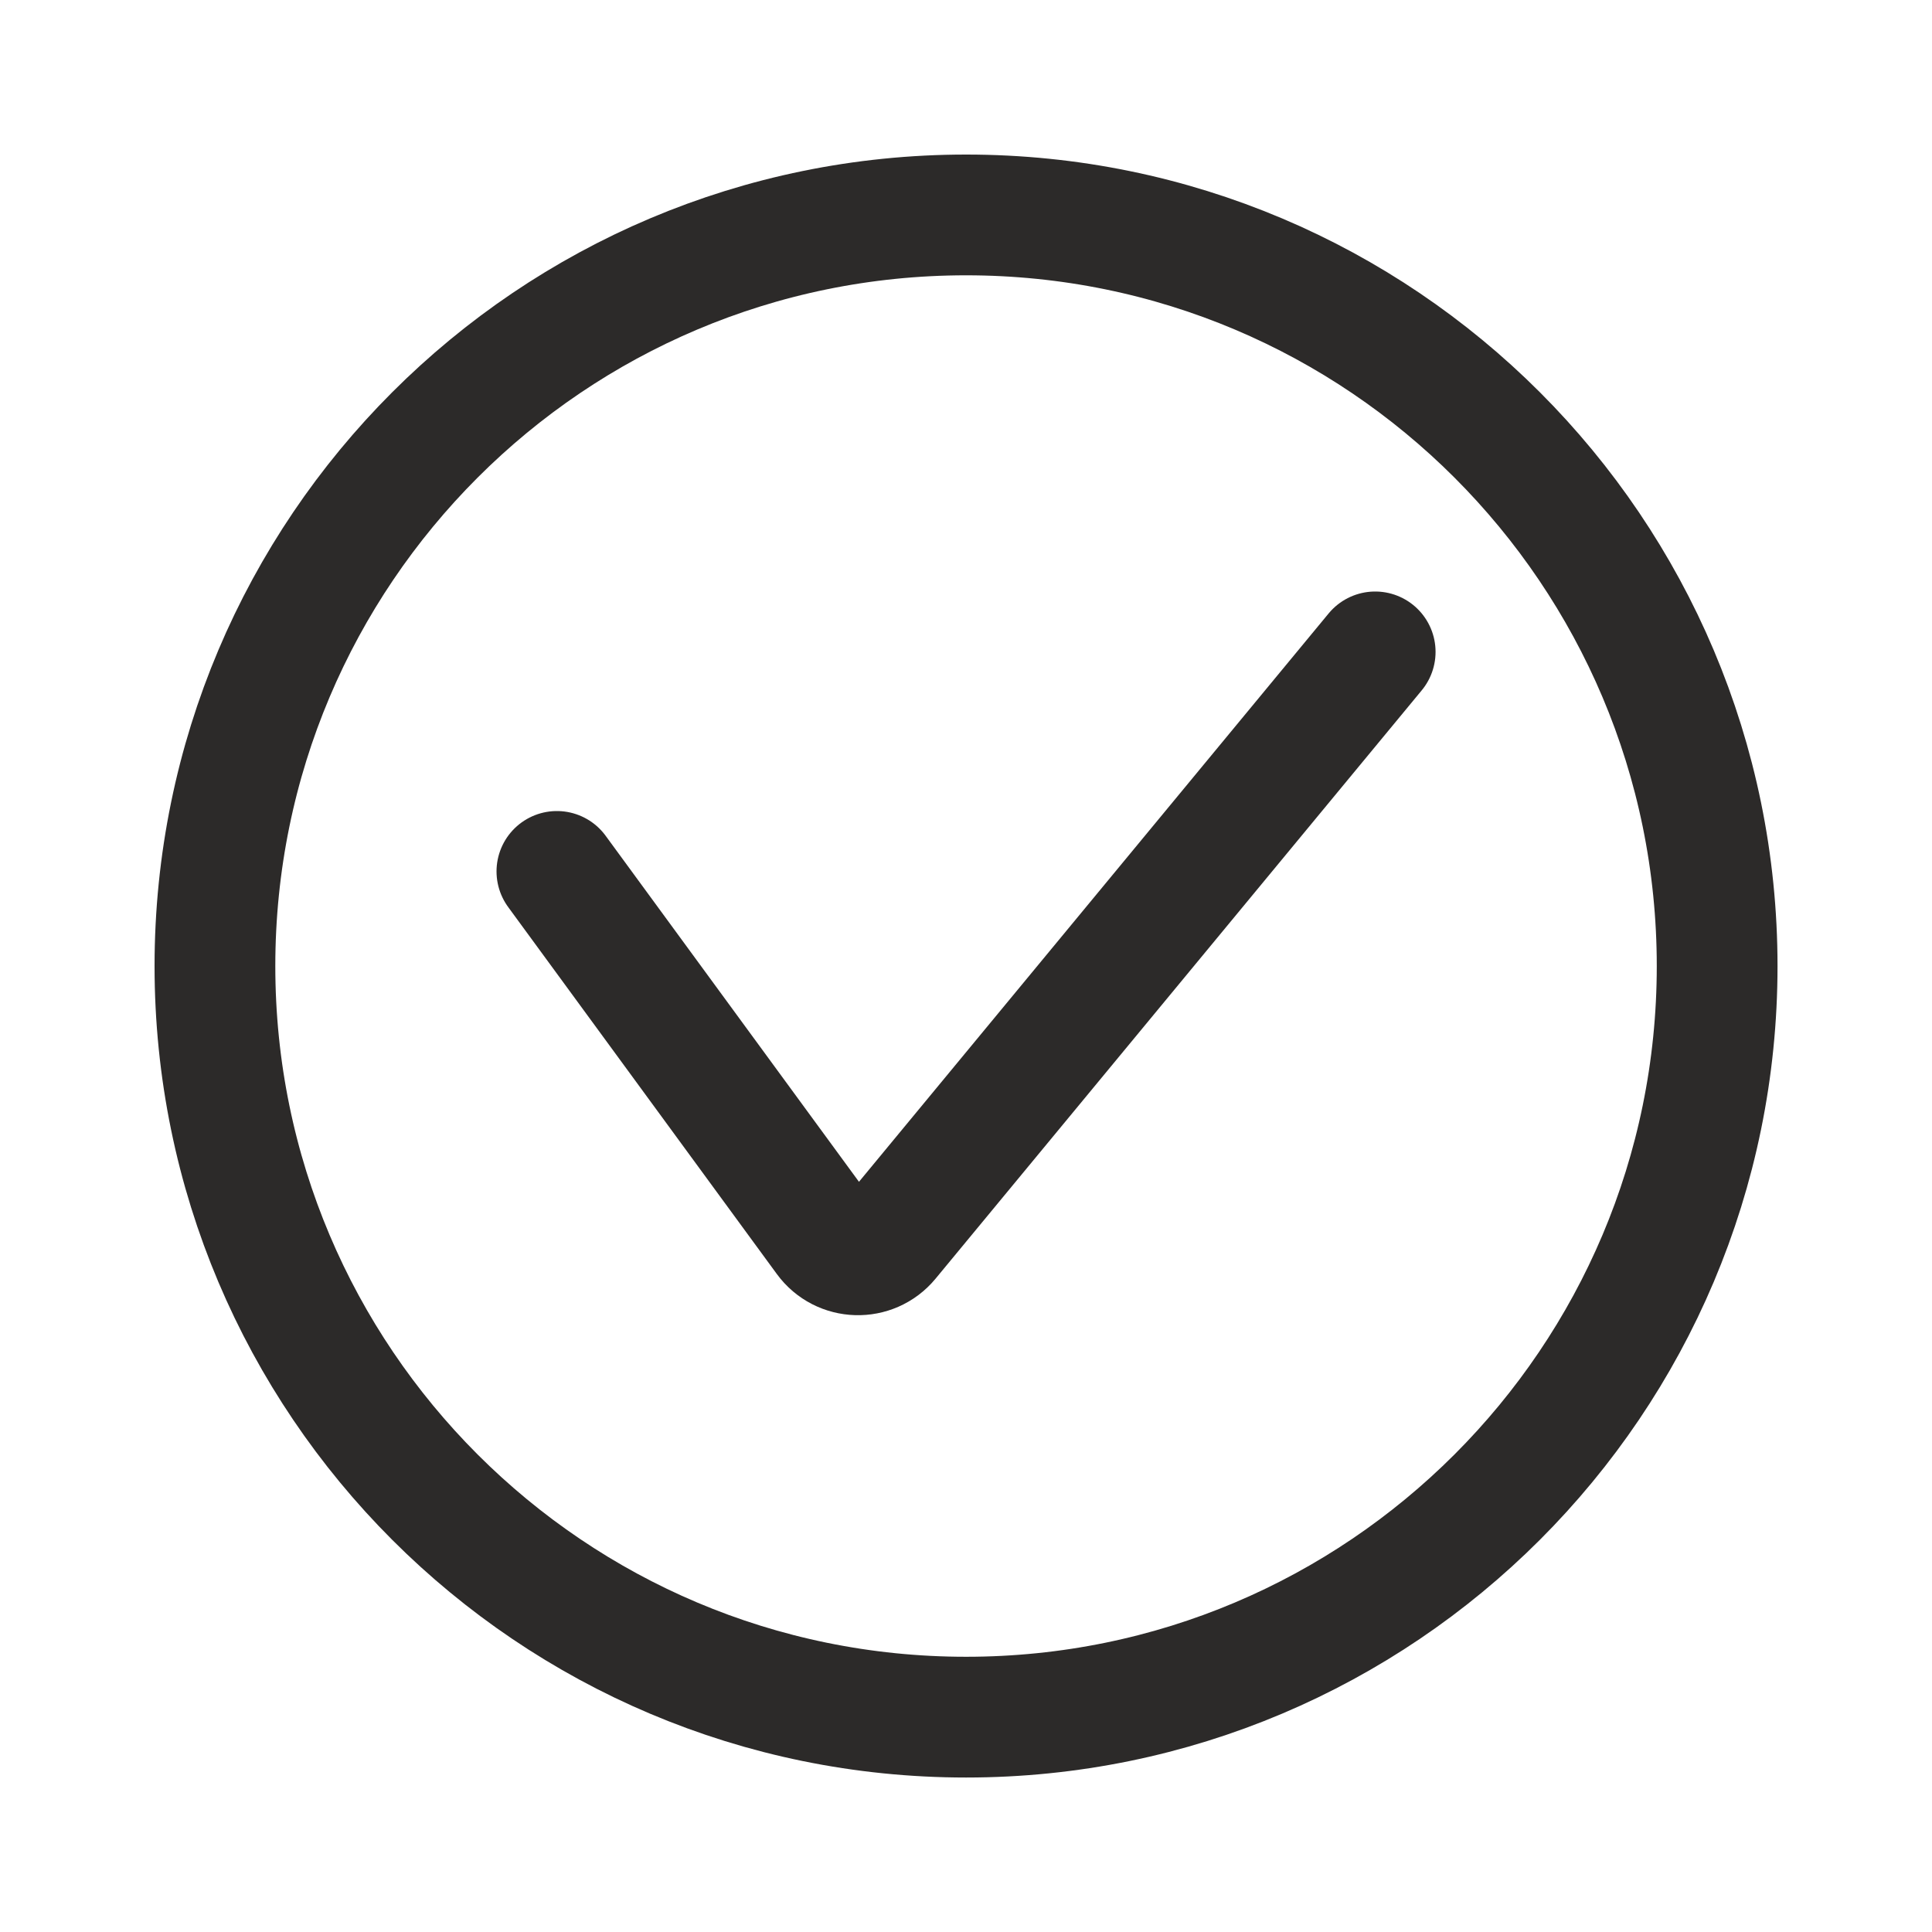
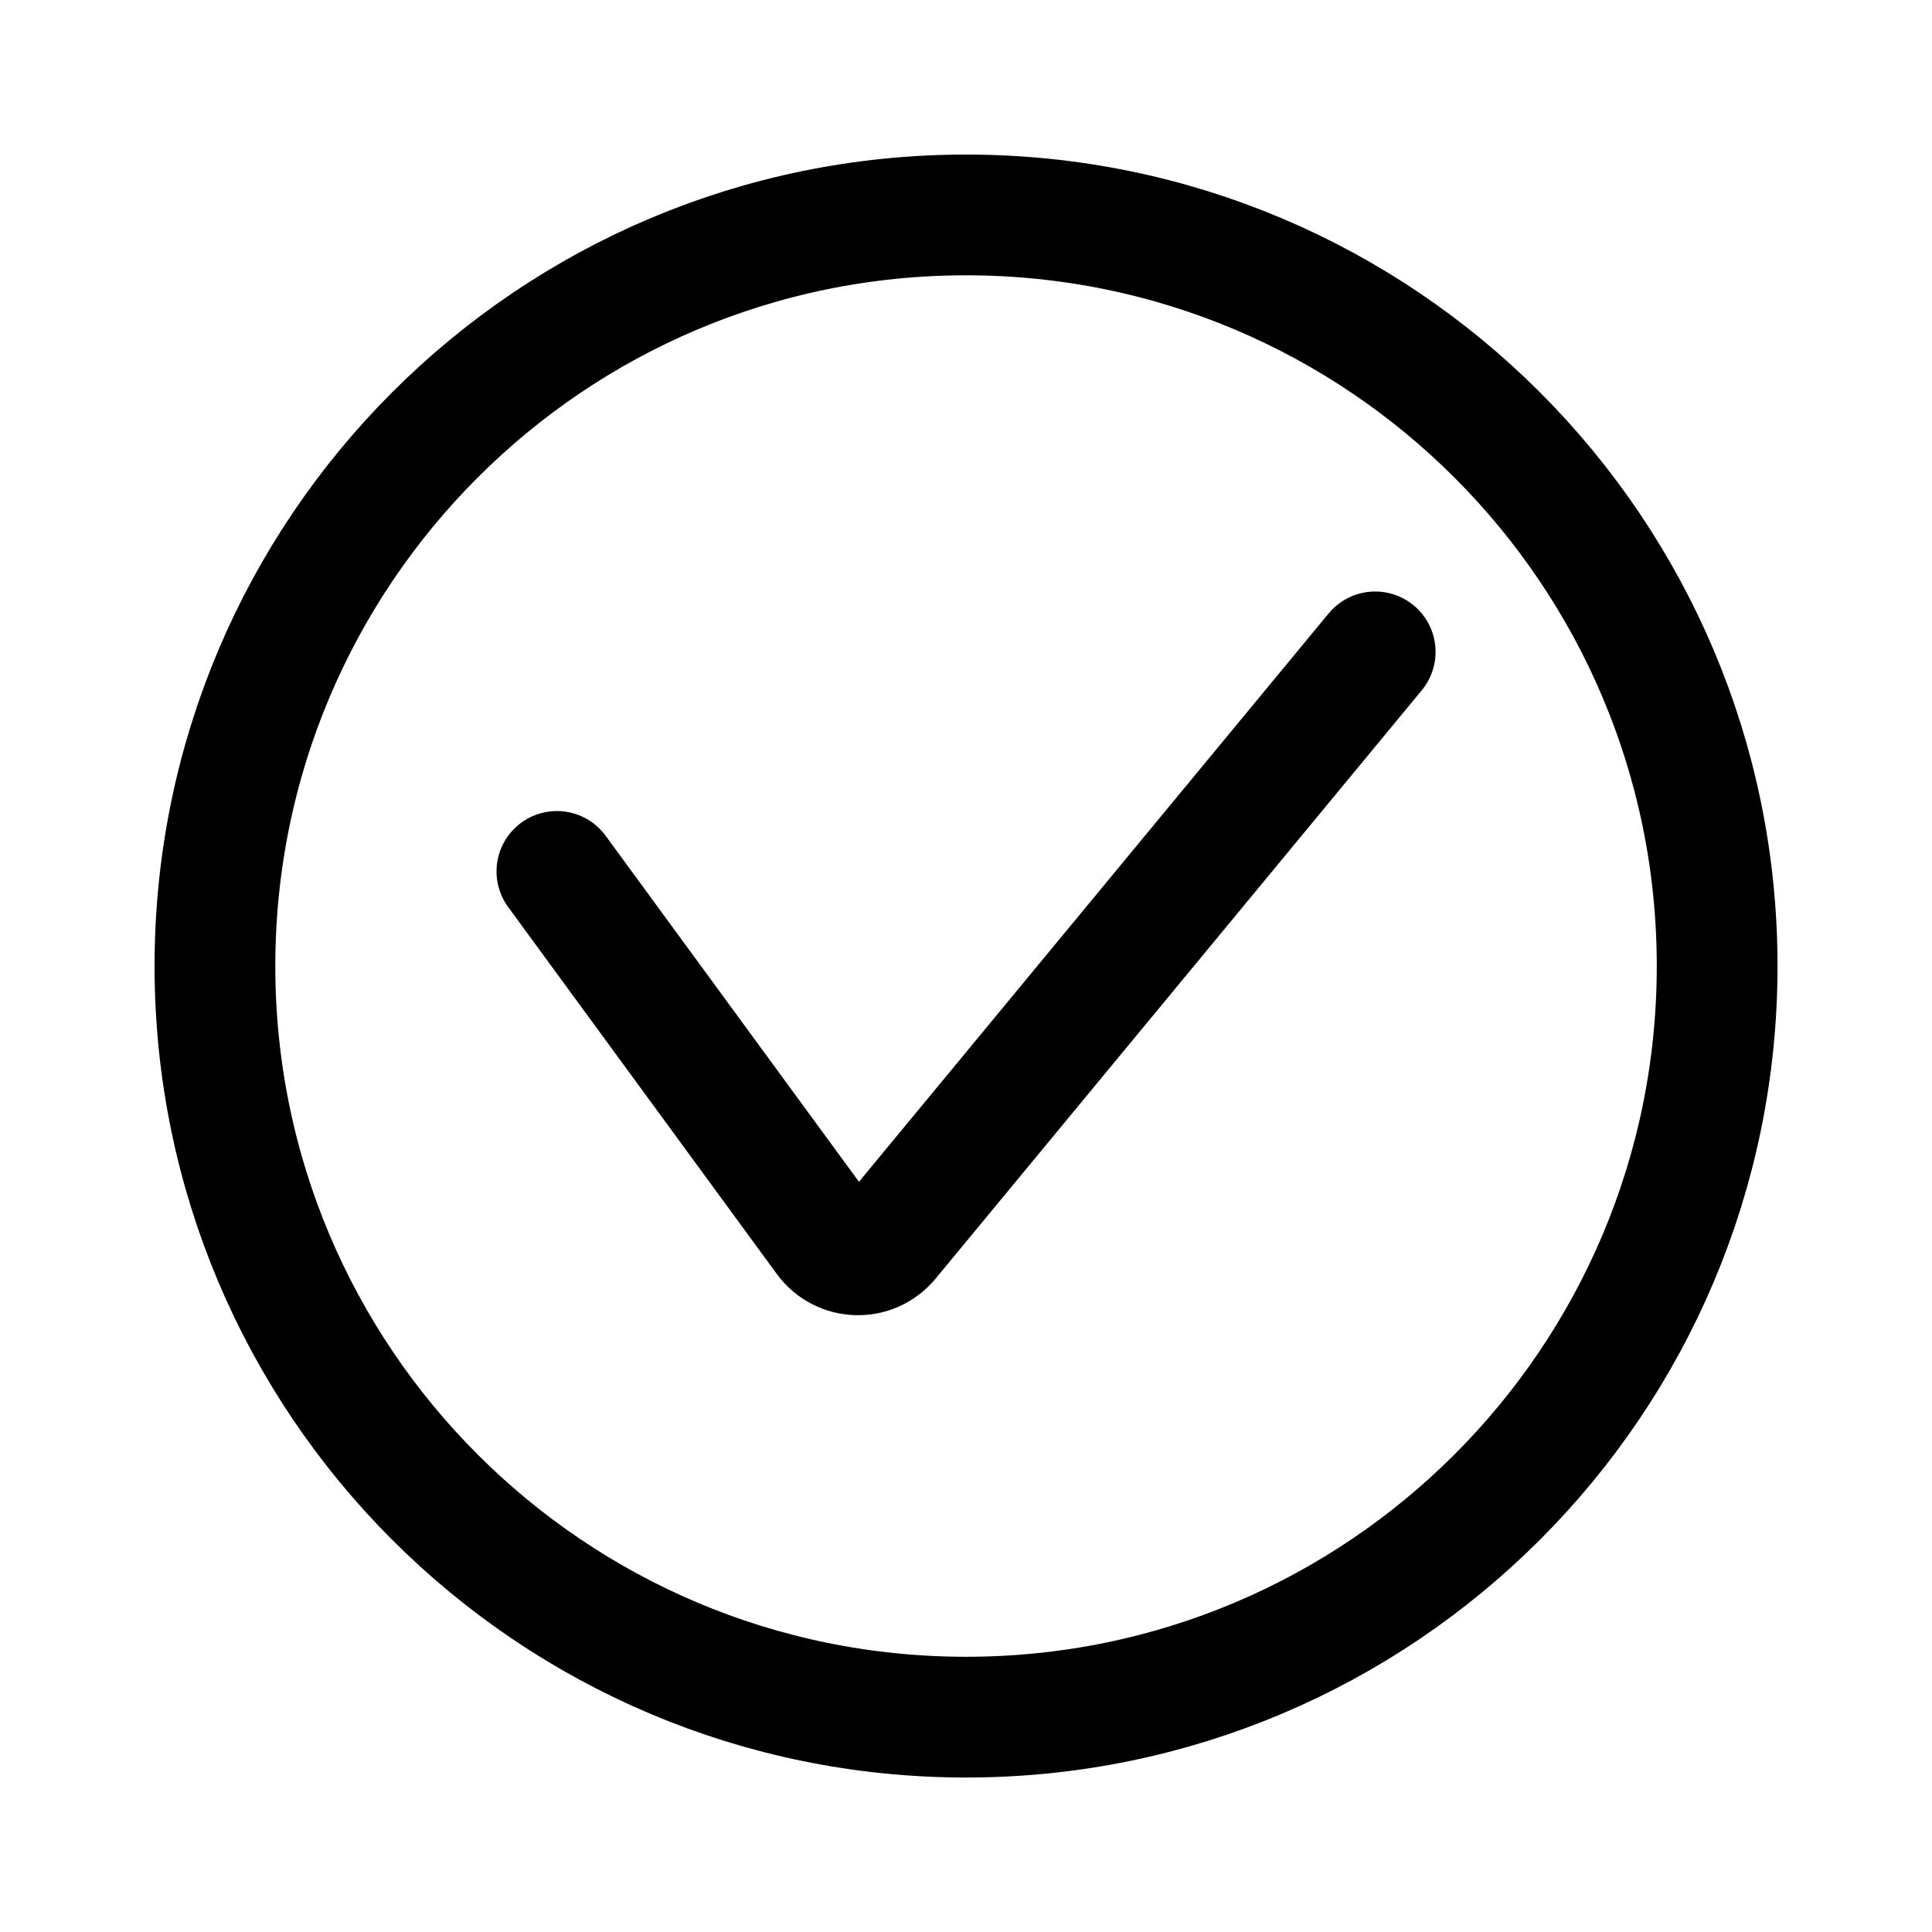
<svg xmlns="http://www.w3.org/2000/svg" width="24" height="24" viewBox="0 0 24 24" fill="none">
-   <path d="M12.001 21.331C17.154 21.331 21.331 17.154 21.331 12.001C21.331 6.847 17.154 2.67 12.001 2.67C6.847 2.67 2.67 6.847 2.67 12.001C2.67 17.154 6.847 21.331 12.001 21.331Z" stroke="#2C2A29" stroke-width="1.5" />
-   <path d="M6.918 10.825L10.255 15.383C10.447 15.646 10.836 15.658 11.044 15.406L17.083 8.098" stroke="#2C2A29" stroke-width="1.5" stroke-linecap="round" />
+   <path d="M12.001 21.331C17.154 21.331 21.331 17.154 21.331 12.001C21.331 6.847 17.154 2.67 12.001 2.67C6.847 2.67 2.67 6.847 2.67 12.001C2.67 17.154 6.847 21.331 12.001 21.331Z" stroke="currentColor" stroke-width="1.5" />
+   <path d="M6.918 10.825L10.255 15.383C10.447 15.646 10.836 15.658 11.044 15.406L17.083 8.098" stroke="currentColor" stroke-width="1.5" stroke-linecap="round" />
</svg>
